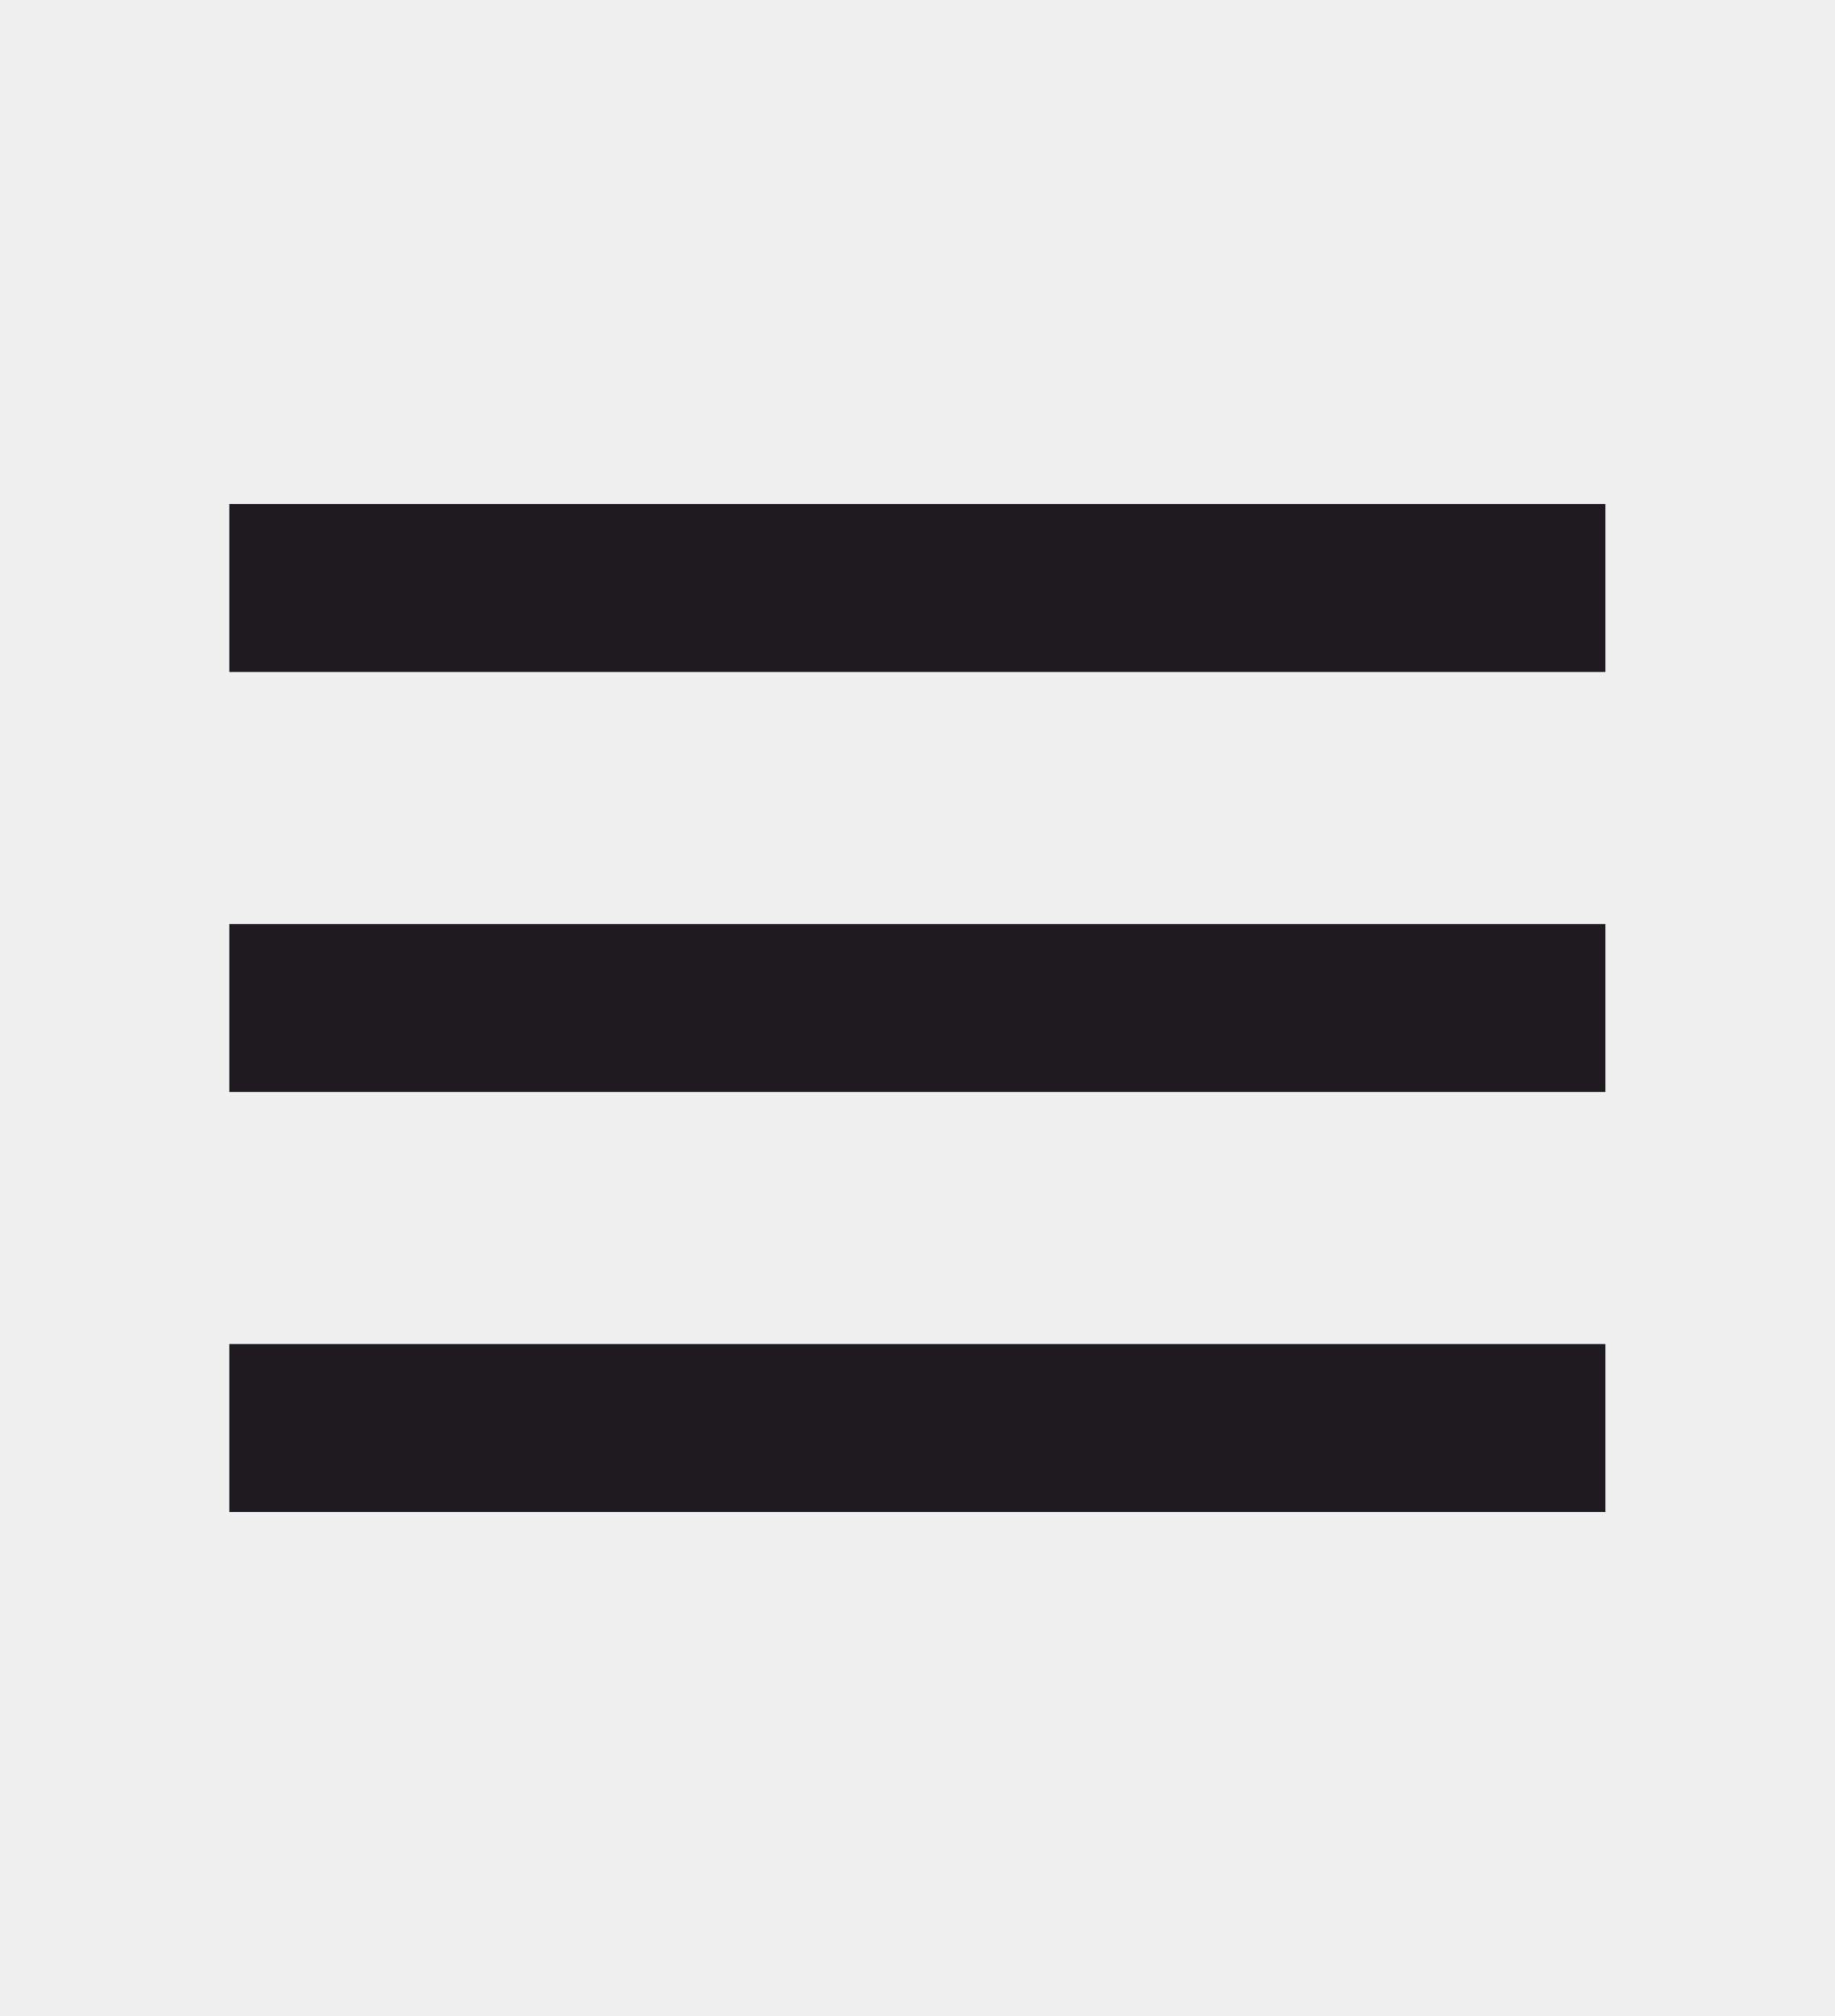
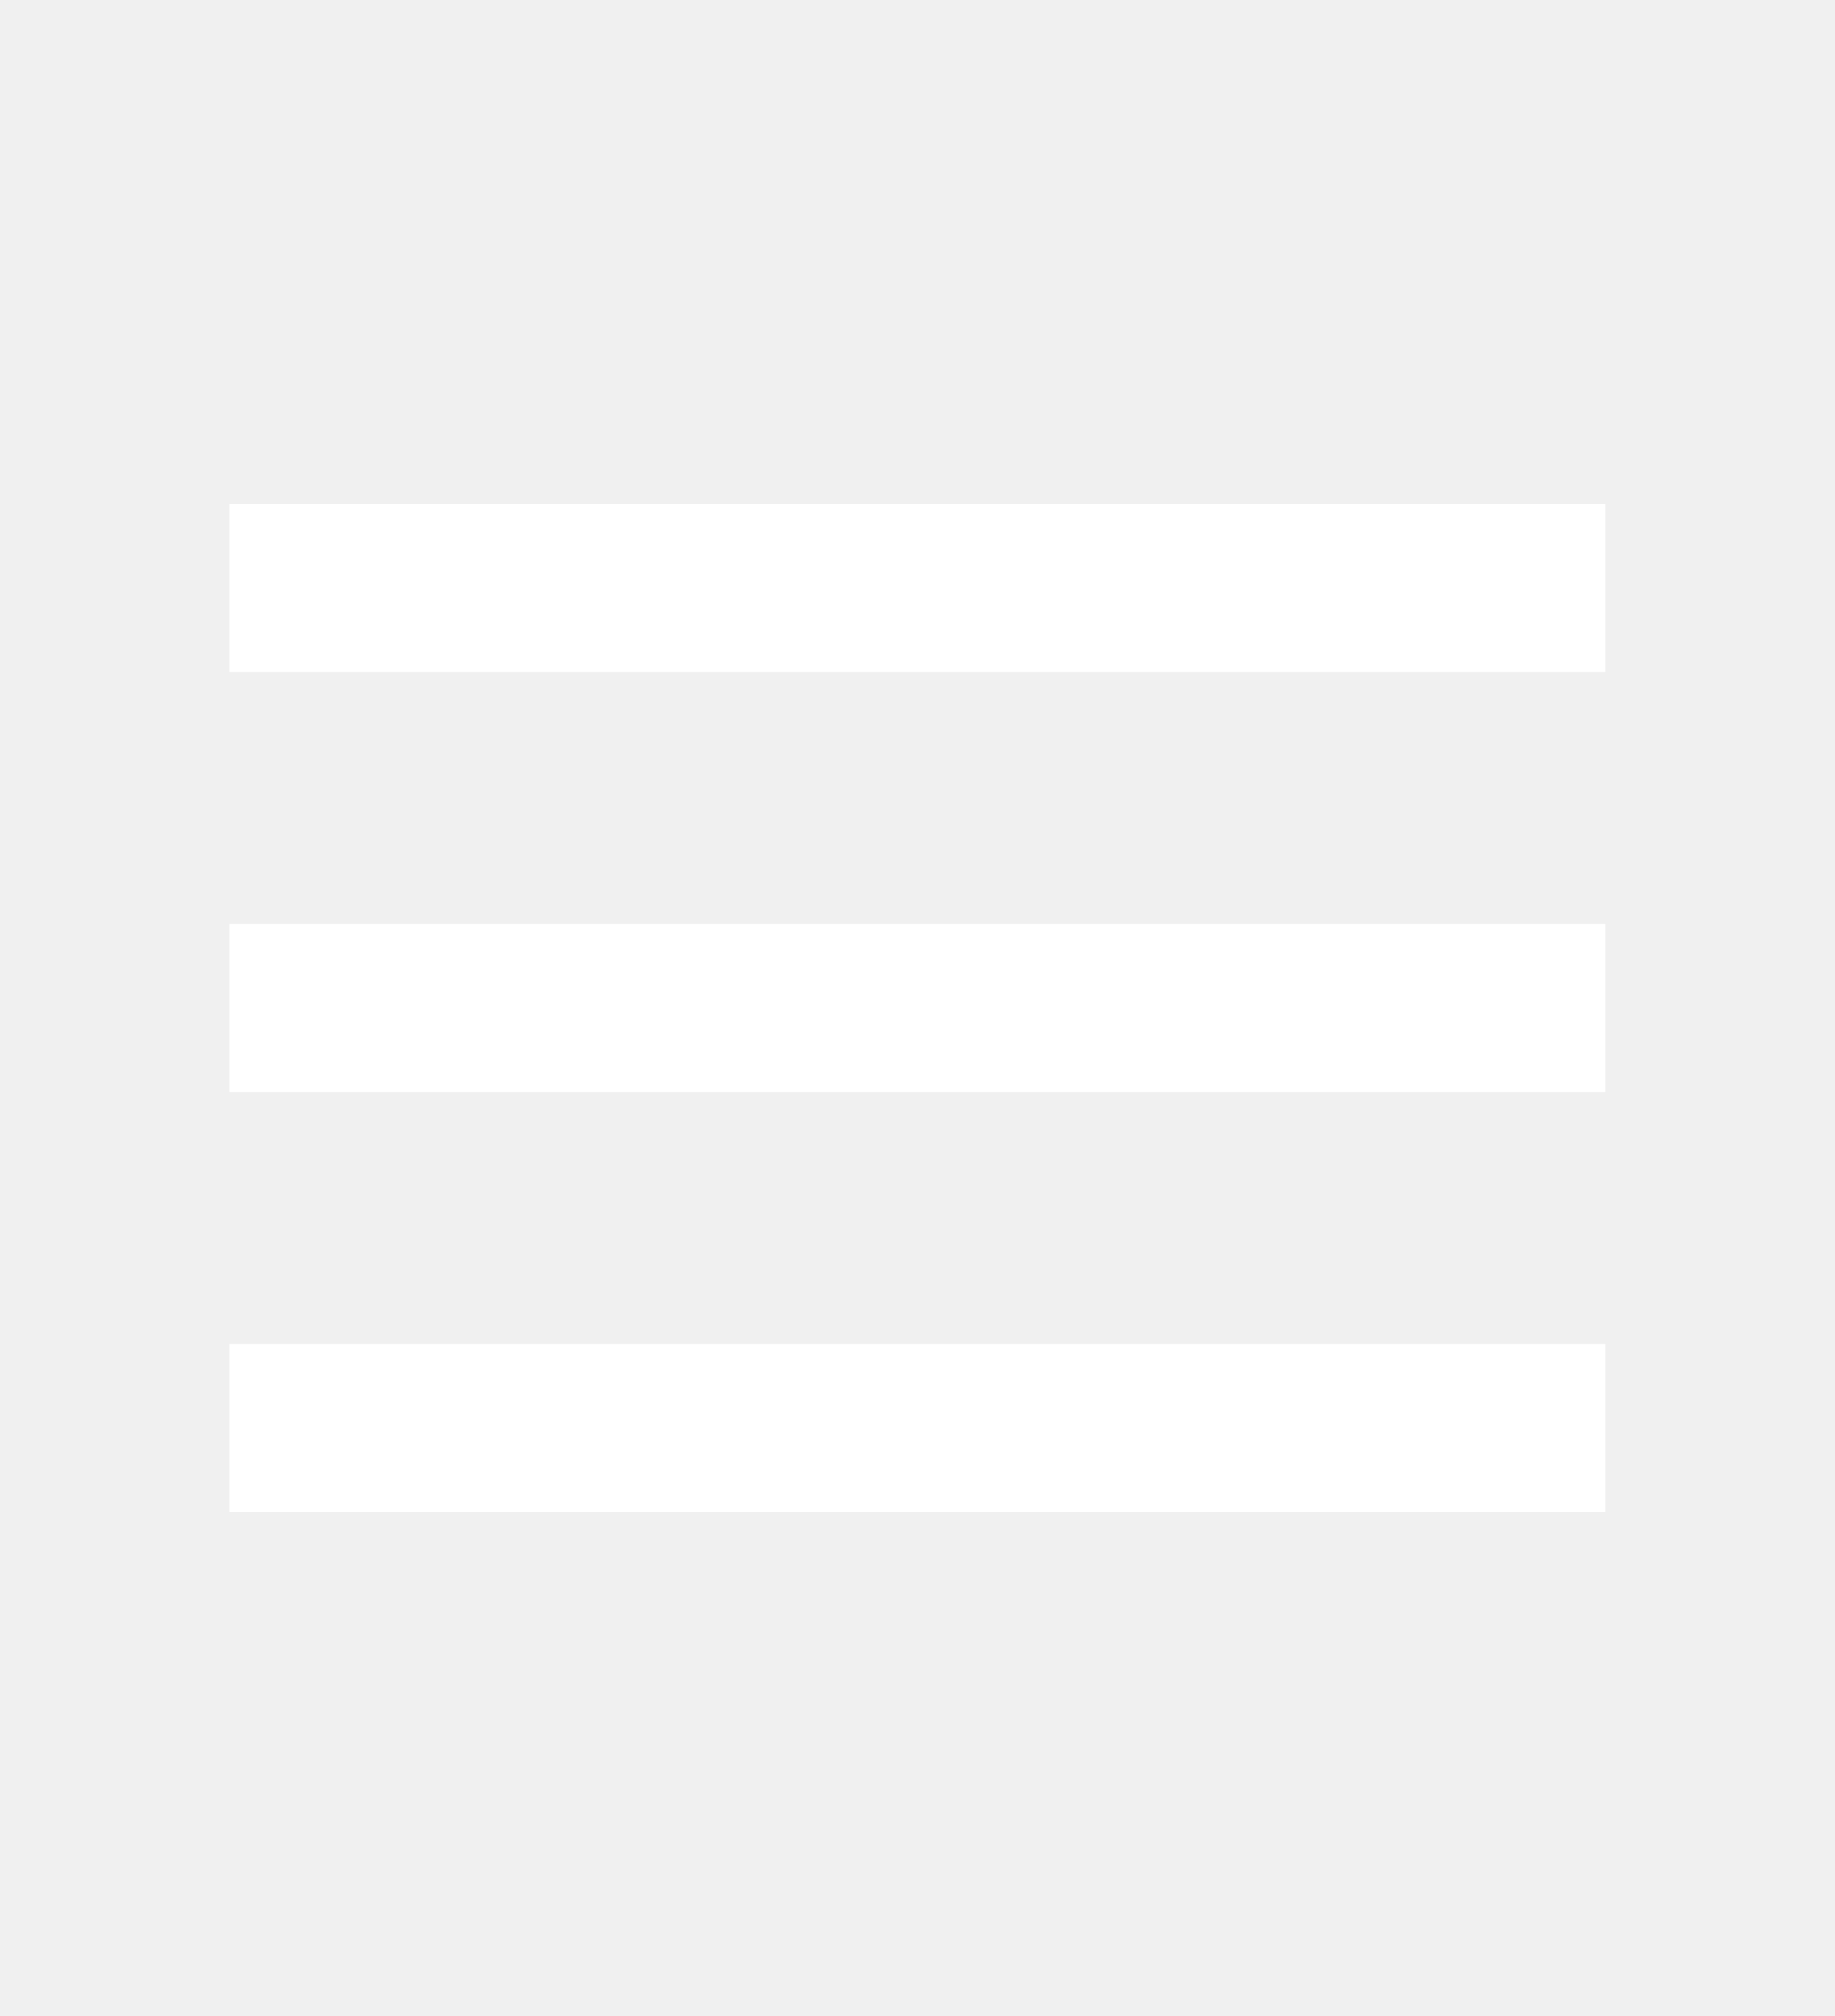
<svg xmlns="http://www.w3.org/2000/svg" width="71" height="78" viewBox="0 0 71 78" fill="none">
-   <path d="M8.875 58.5V52H62.125V58.5H8.875ZM8.875 42.25V35.75H62.125V42.25H8.875ZM8.875 26V19.5H62.125V26H8.875Z" fill="#1D1B20" />
+   <path d="M8.875 58.5V52H62.125V58.5H8.875ZM8.875 42.25V35.75H62.125V42.25H8.875ZM8.875 26V19.5H62.125V26H8.875Z" fill="white" />
</svg>
